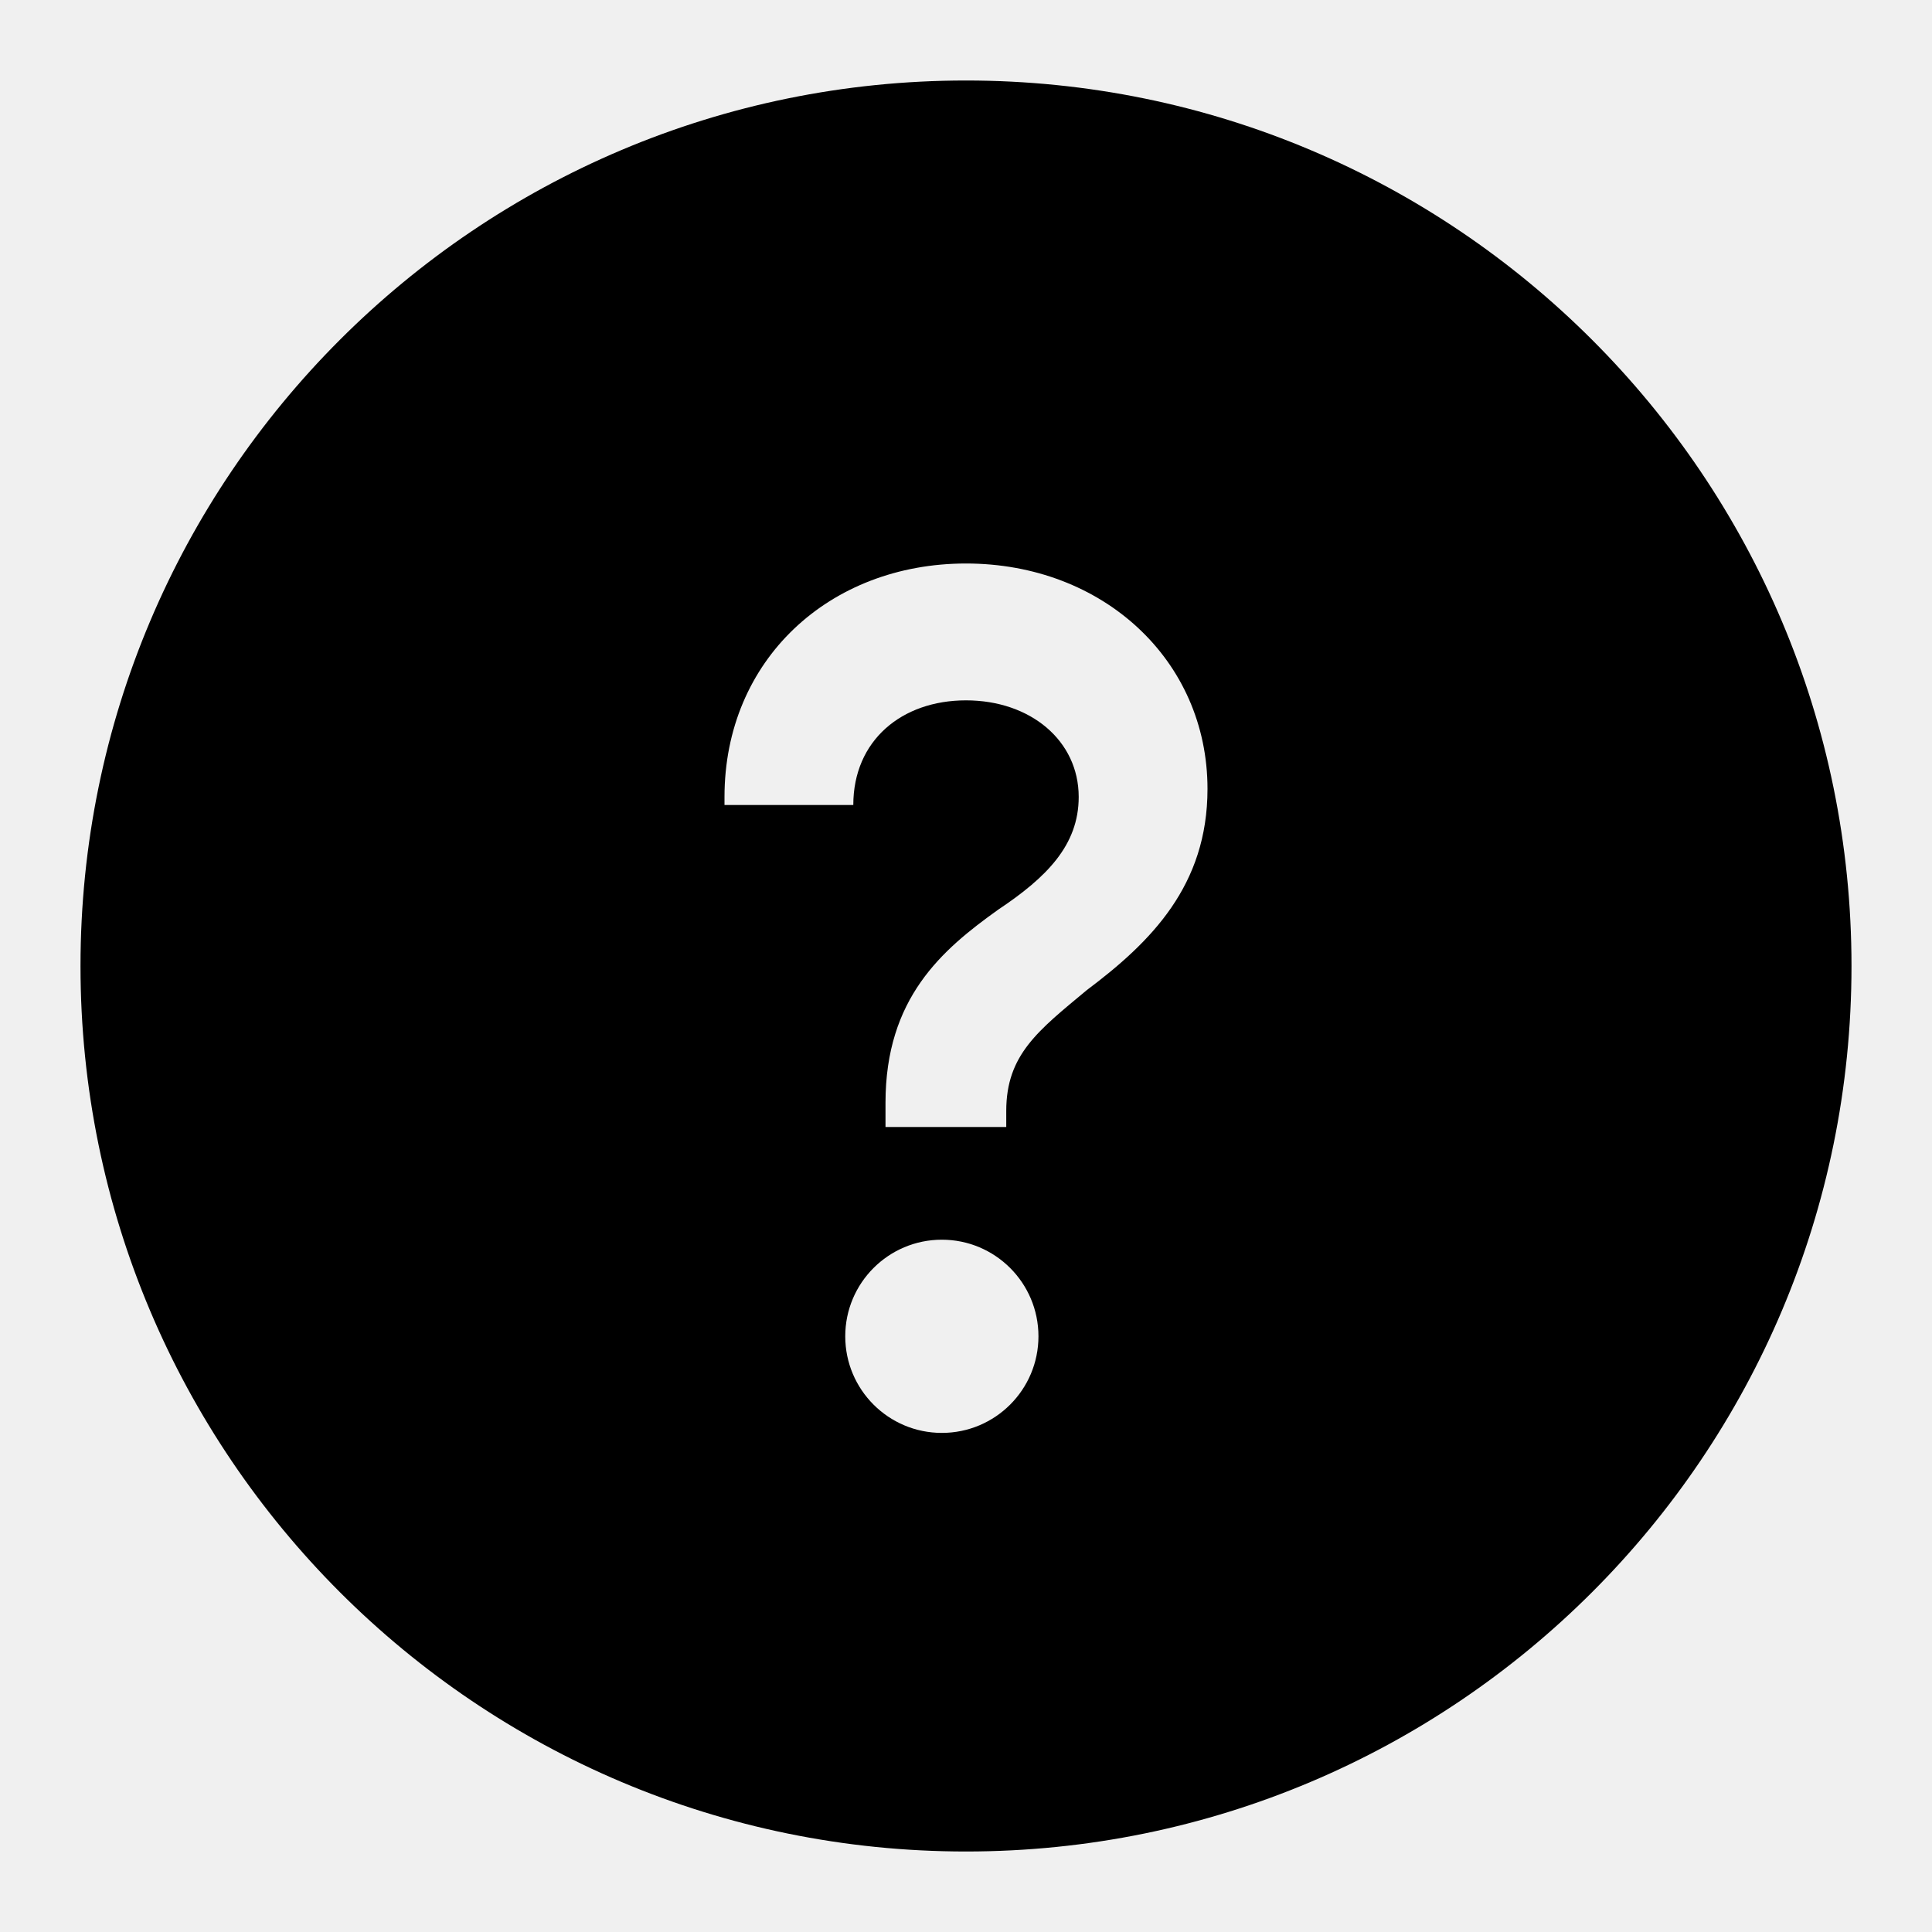
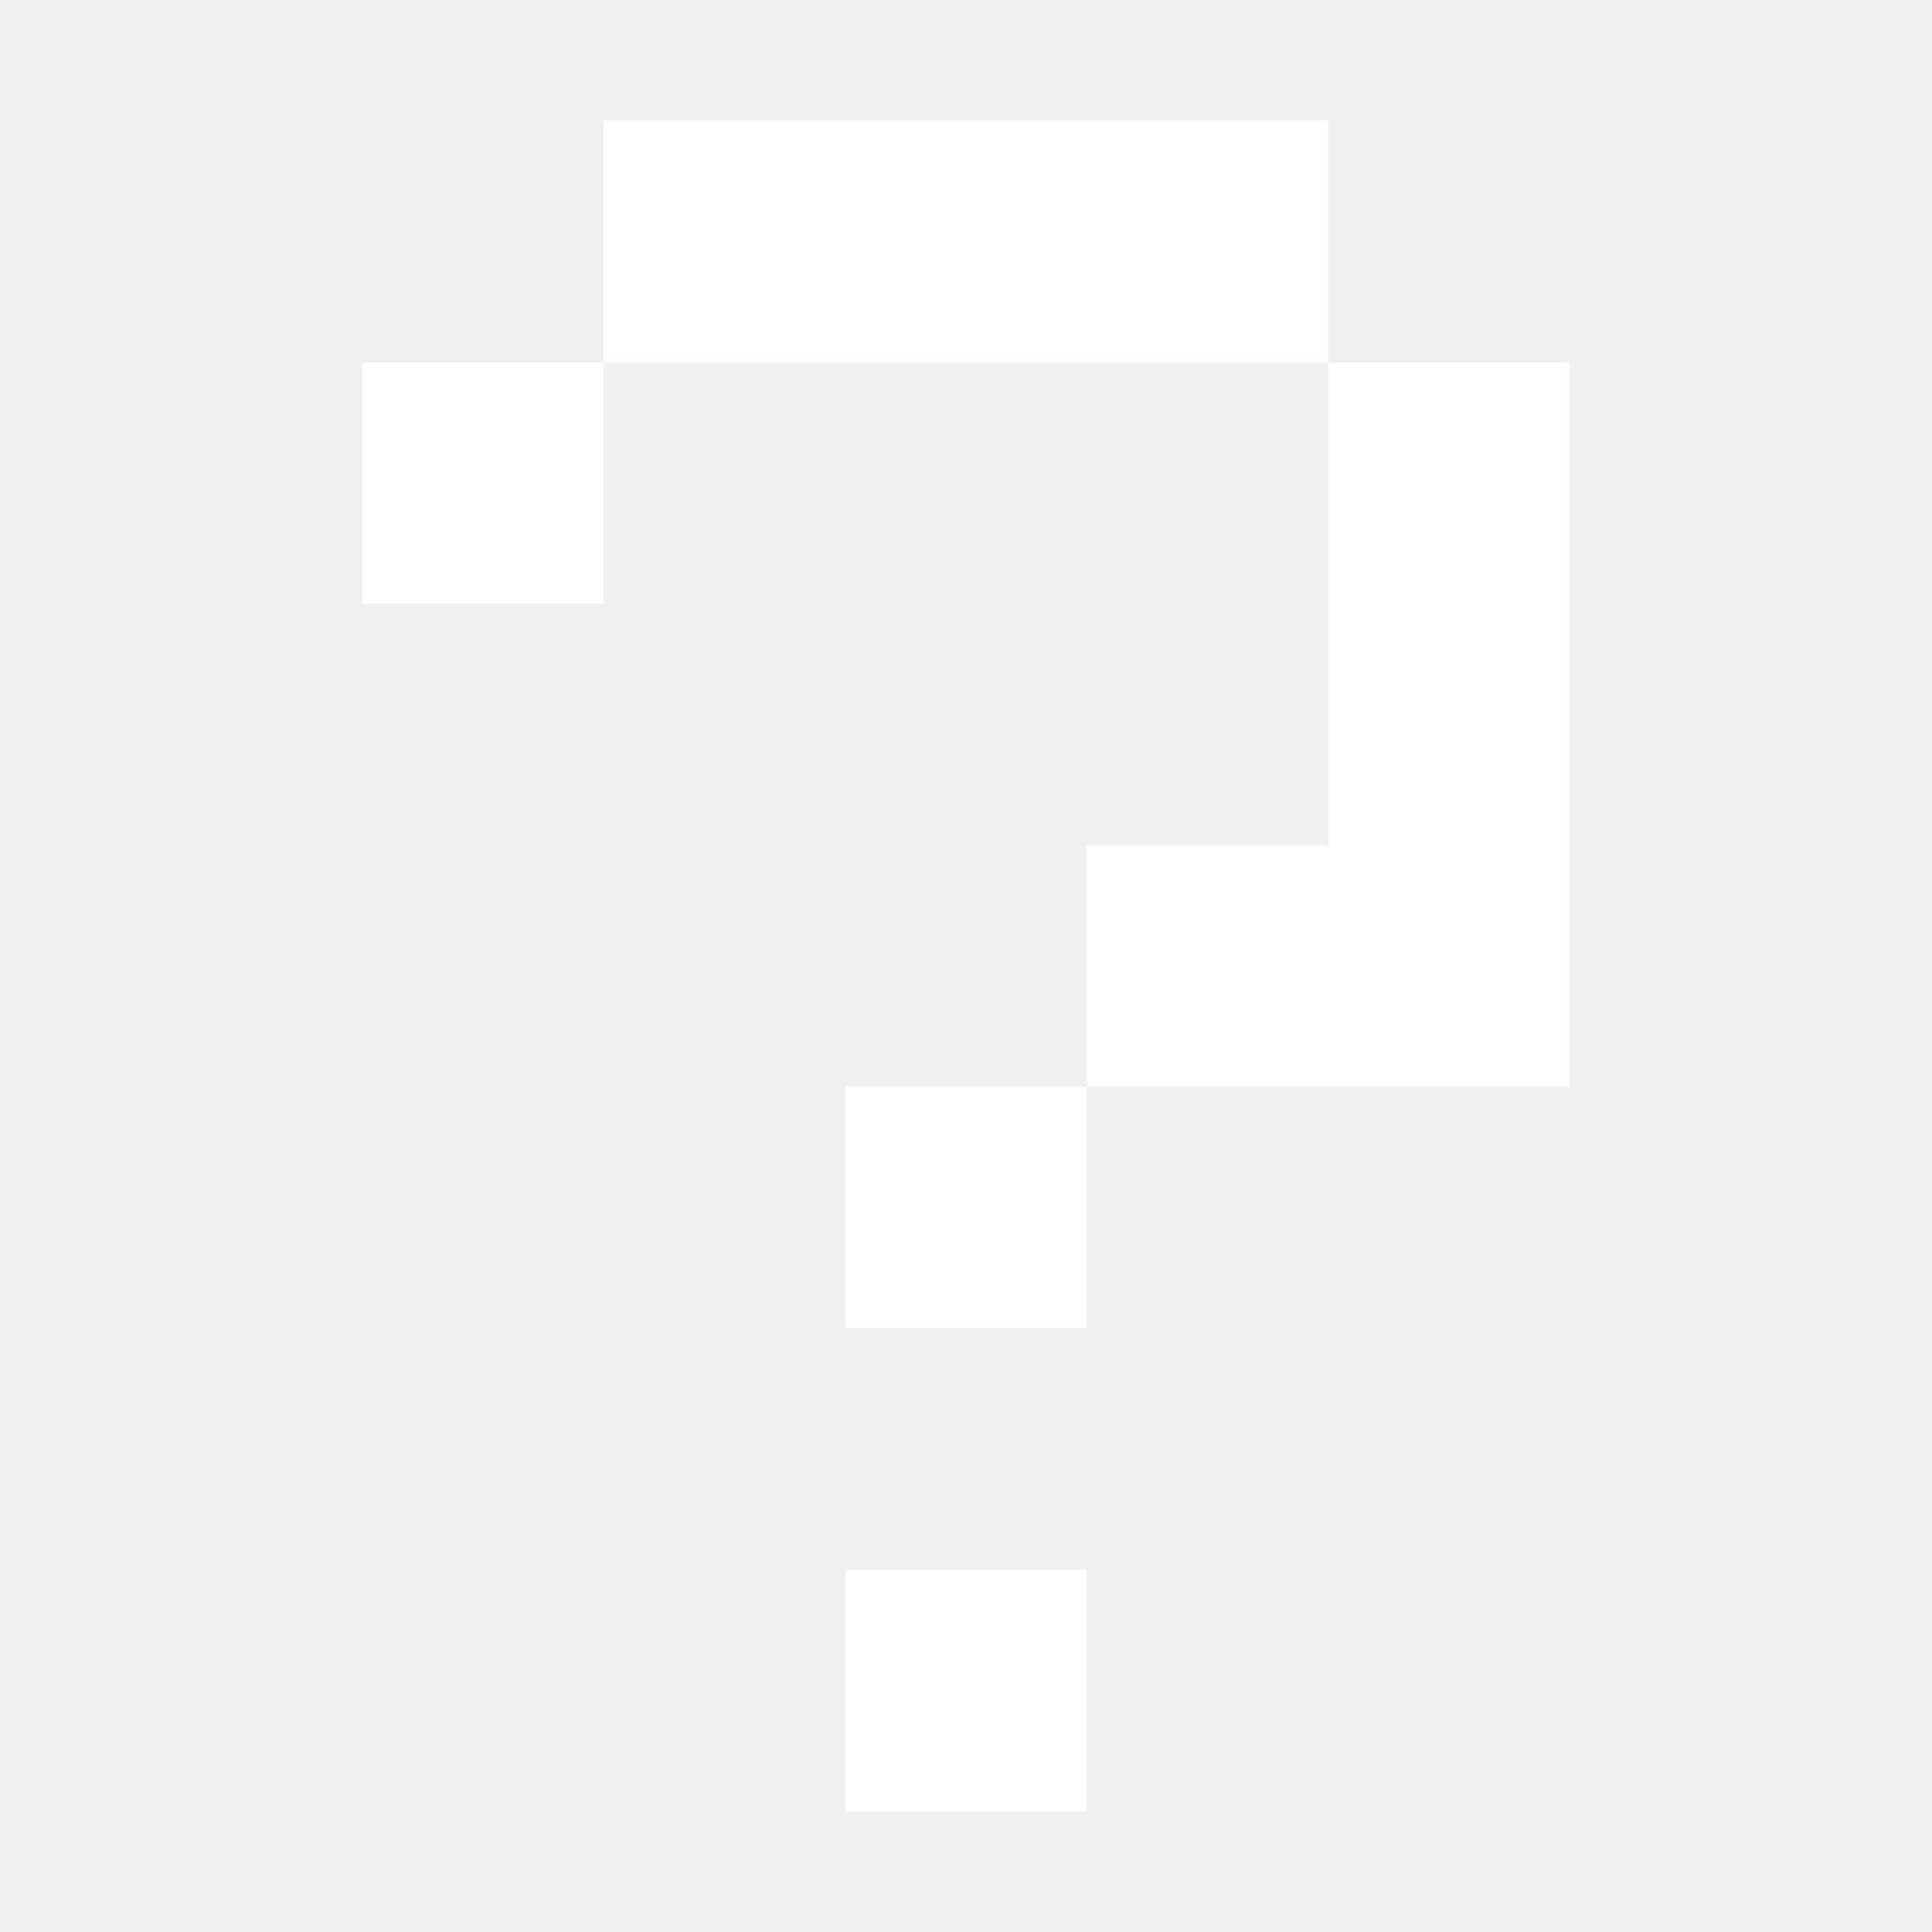
- <svg xmlns="http://www.w3.org/2000/svg" width="24" height="24" viewBox="0 0 24 24">
-   <path fill="currentColor" fill-rule="evenodd" d="M12 23a11 11 0 1 0 0-22 11 11 0 0 0 0 22Zm-.3-5.2a1.2 1.2 0 1 1 0-2.4 1.2 1.2 0 0 1 0 2.4ZM9 9.9C9 8.2 10.3 7 12 7s3 1.2 3 2.8c0 1.2-.7 1.9-1.5 2.5-.6.5-1 .8-1 1.5v.2h-1.5v-.3c0-1.3.7-1.9 1.4-2.4.6-.4 1-.8 1-1.4 0-.7-.6-1.2-1.4-1.2s-1.4.5-1.4 1.3H9Z" />
+ <svg xmlns="http://www.w3.org/2000/svg" viewBox="0 0 16 16" shape-rendering="crispEdges">
+   <g fill="#fff">
+     <rect x="5" y="1" width="1" height="1" />
+     <rect x="6" y="1" width="1" height="1" />
+     <rect x="7" y="1" width="1" height="1" />
+     <rect x="8" y="1" width="1" height="1" />
+     <rect x="9" y="1" width="1" height="1" />
+     <rect x="10" y="1" width="1" height="1" />
+     <rect x="5" y="2" width="1" height="1" />
+     <rect x="6" y="2" width="1" height="1" />
+     <rect x="7" y="2" width="1" height="1" />
+     <rect x="8" y="2" width="1" height="1" />
+     <rect x="9" y="2" width="1" height="1" />
+     <rect x="10" y="2" width="1" height="1" />
+     <rect x="3" y="3" width="1" height="1" />
+     <rect x="4" y="3" width="1" height="1" />
+     <rect x="11" y="3" width="1" height="1" />
+     <rect x="12" y="3" width="1" height="1" />
+     <rect x="3" y="4" width="1" height="1" />
+     <rect x="4" y="4" width="1" height="1" />
+     <rect x="11" y="4" width="1" height="1" />
+     <rect x="12" y="4" width="1" height="1" />
+     <rect x="11" y="5" width="1" height="1" />
+     <rect x="12" y="5" width="1" height="1" />
+     <rect x="11" y="6" width="1" height="1" />
+     <rect x="12" y="6" width="1" height="1" />
+     <rect x="9" y="7" width="1" height="1" />
+     <rect x="10" y="7" width="1" height="1" />
+     <rect x="11" y="7" width="1" height="1" />
+     <rect x="12" y="7" width="1" height="1" />
+     <rect x="9" y="8" width="1" height="1" />
+     <rect x="10" y="8" width="1" height="1" />
+     <rect x="11" y="8" width="1" height="1" />
+     <rect x="12" y="8" width="1" height="1" />
+     <rect x="7" y="9" width="1" height="1" />
+     <rect x="8" y="9" width="1" height="1" />
+     <rect x="7" y="10" width="1" height="1" />
+     <rect x="8" y="10" width="1" height="1" />
+     <rect x="7" y="13" width="1" height="1" />
+     <rect x="8" y="13" width="1" height="1" />
+     <rect x="7" y="14" width="1" height="1" />
+     <rect x="8" y="14" width="1" height="1" />
+   </g>
</svg>
